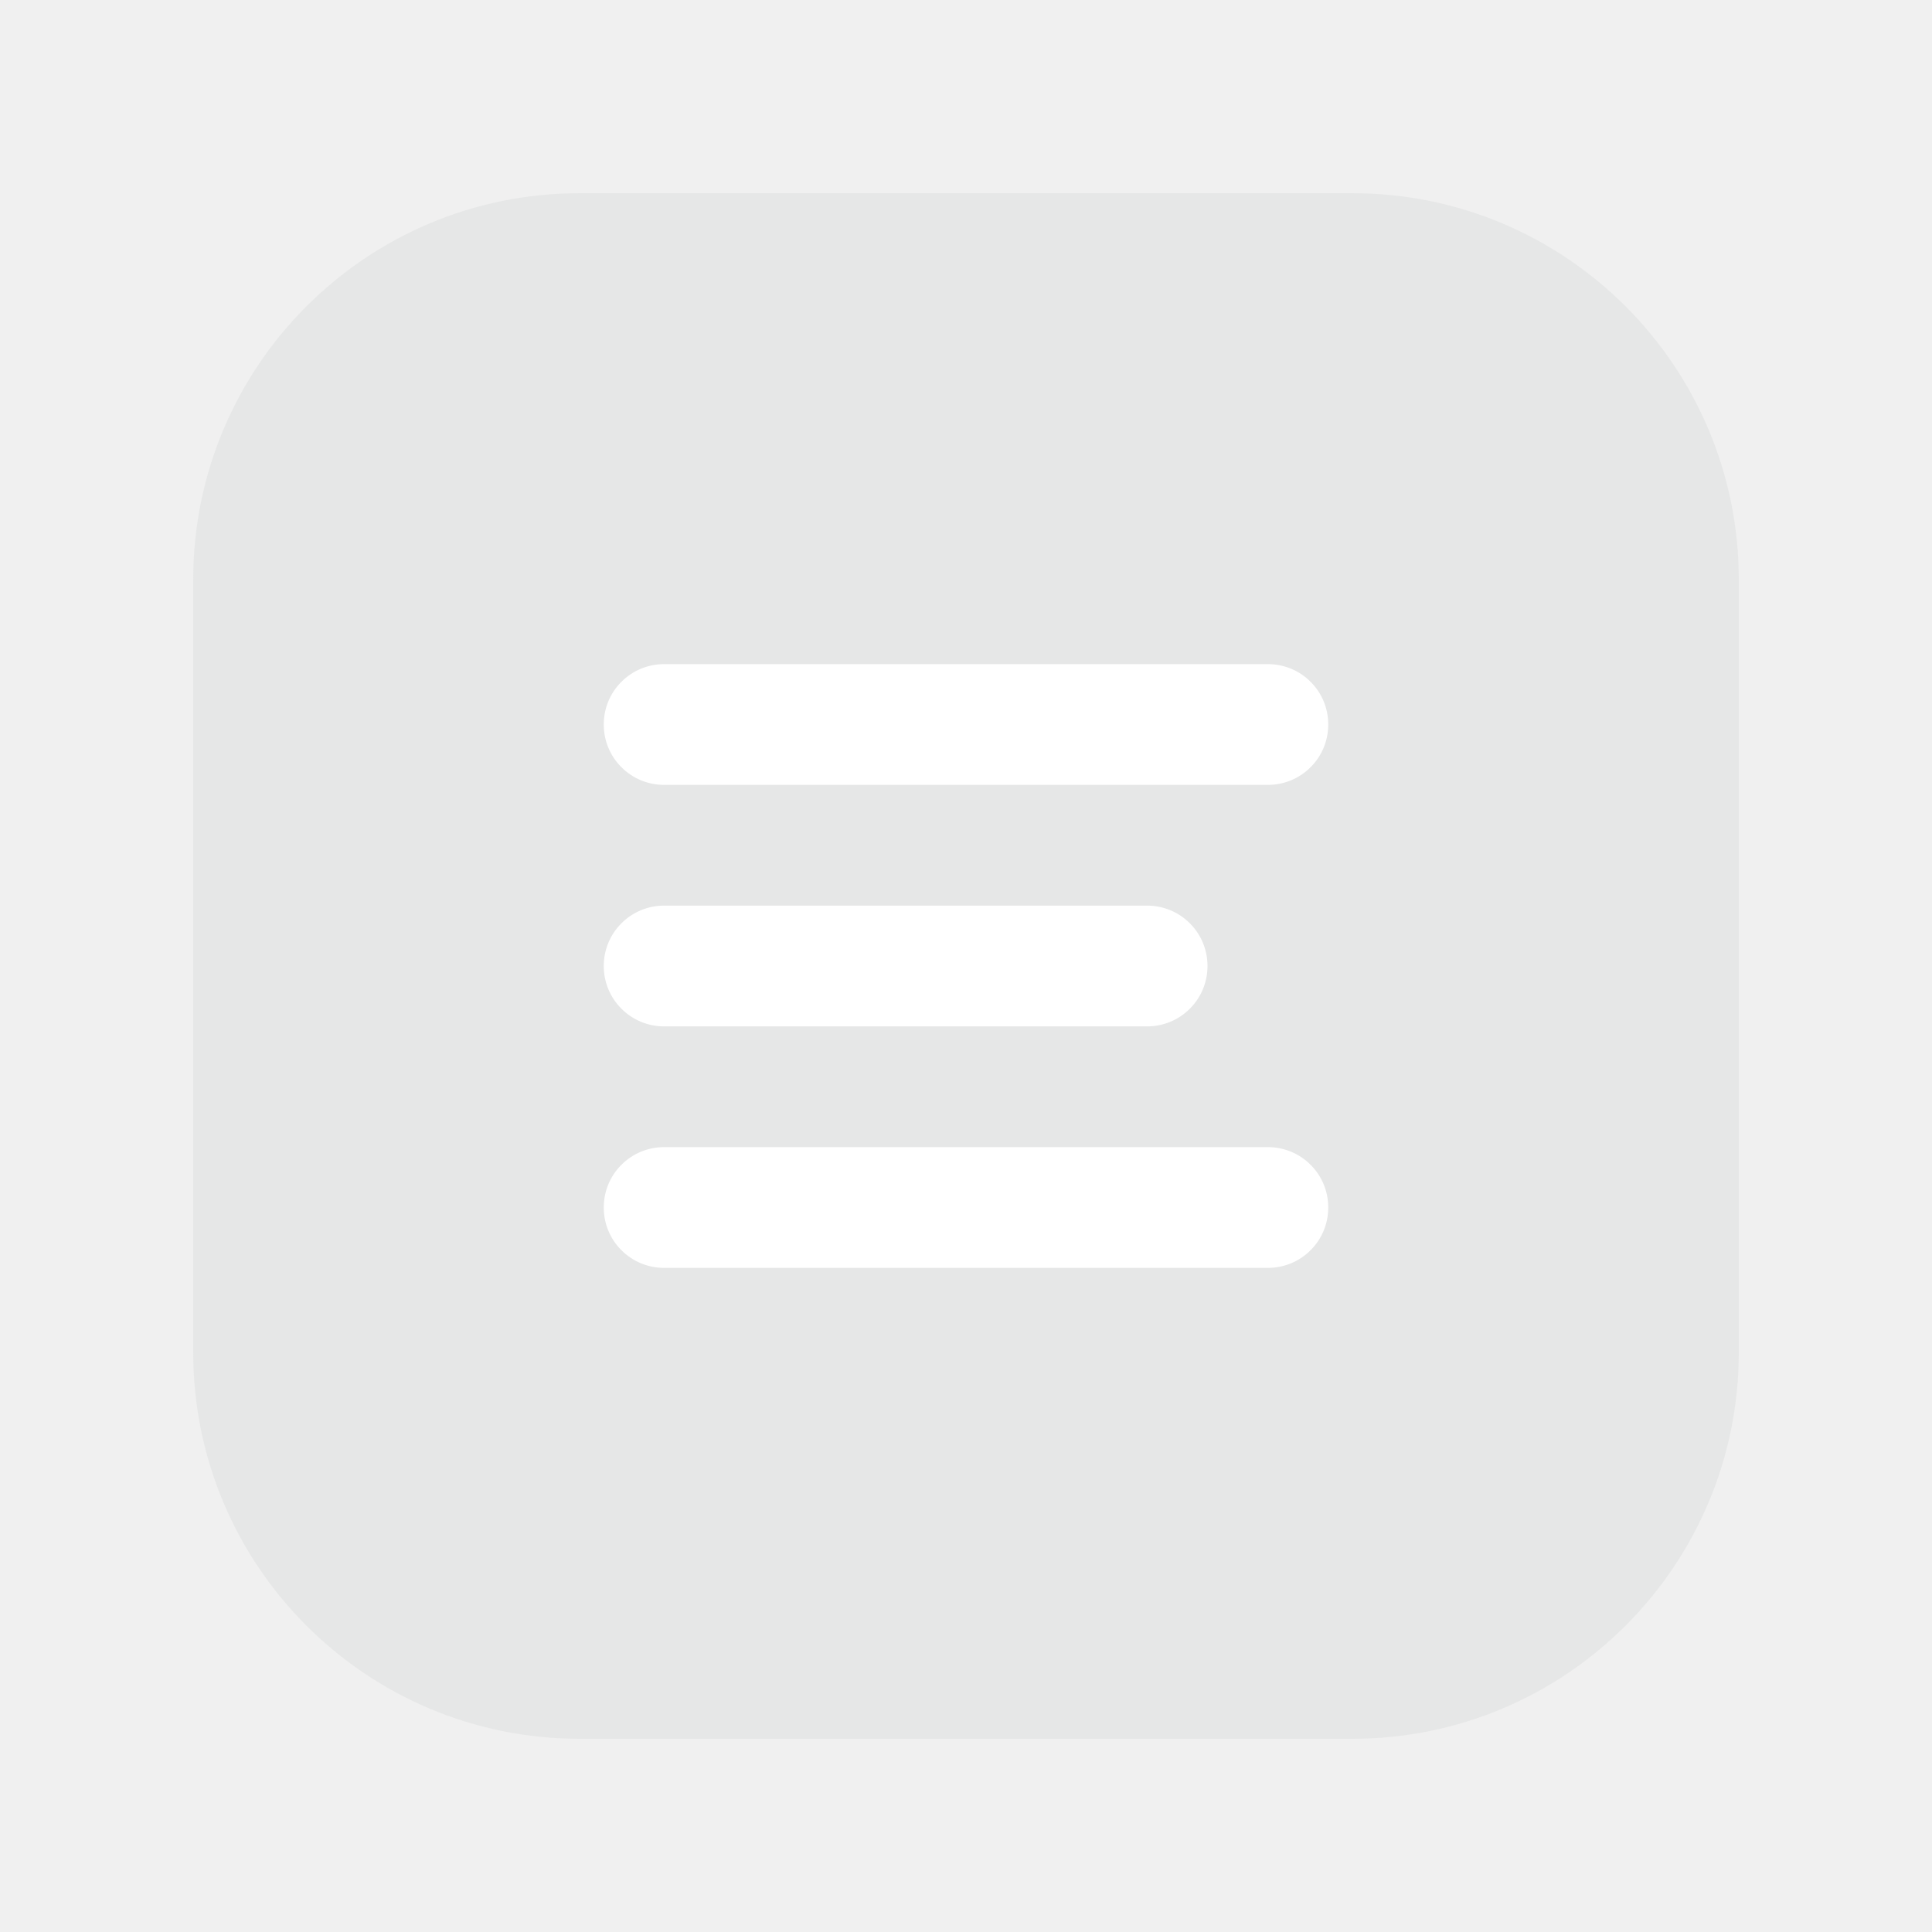
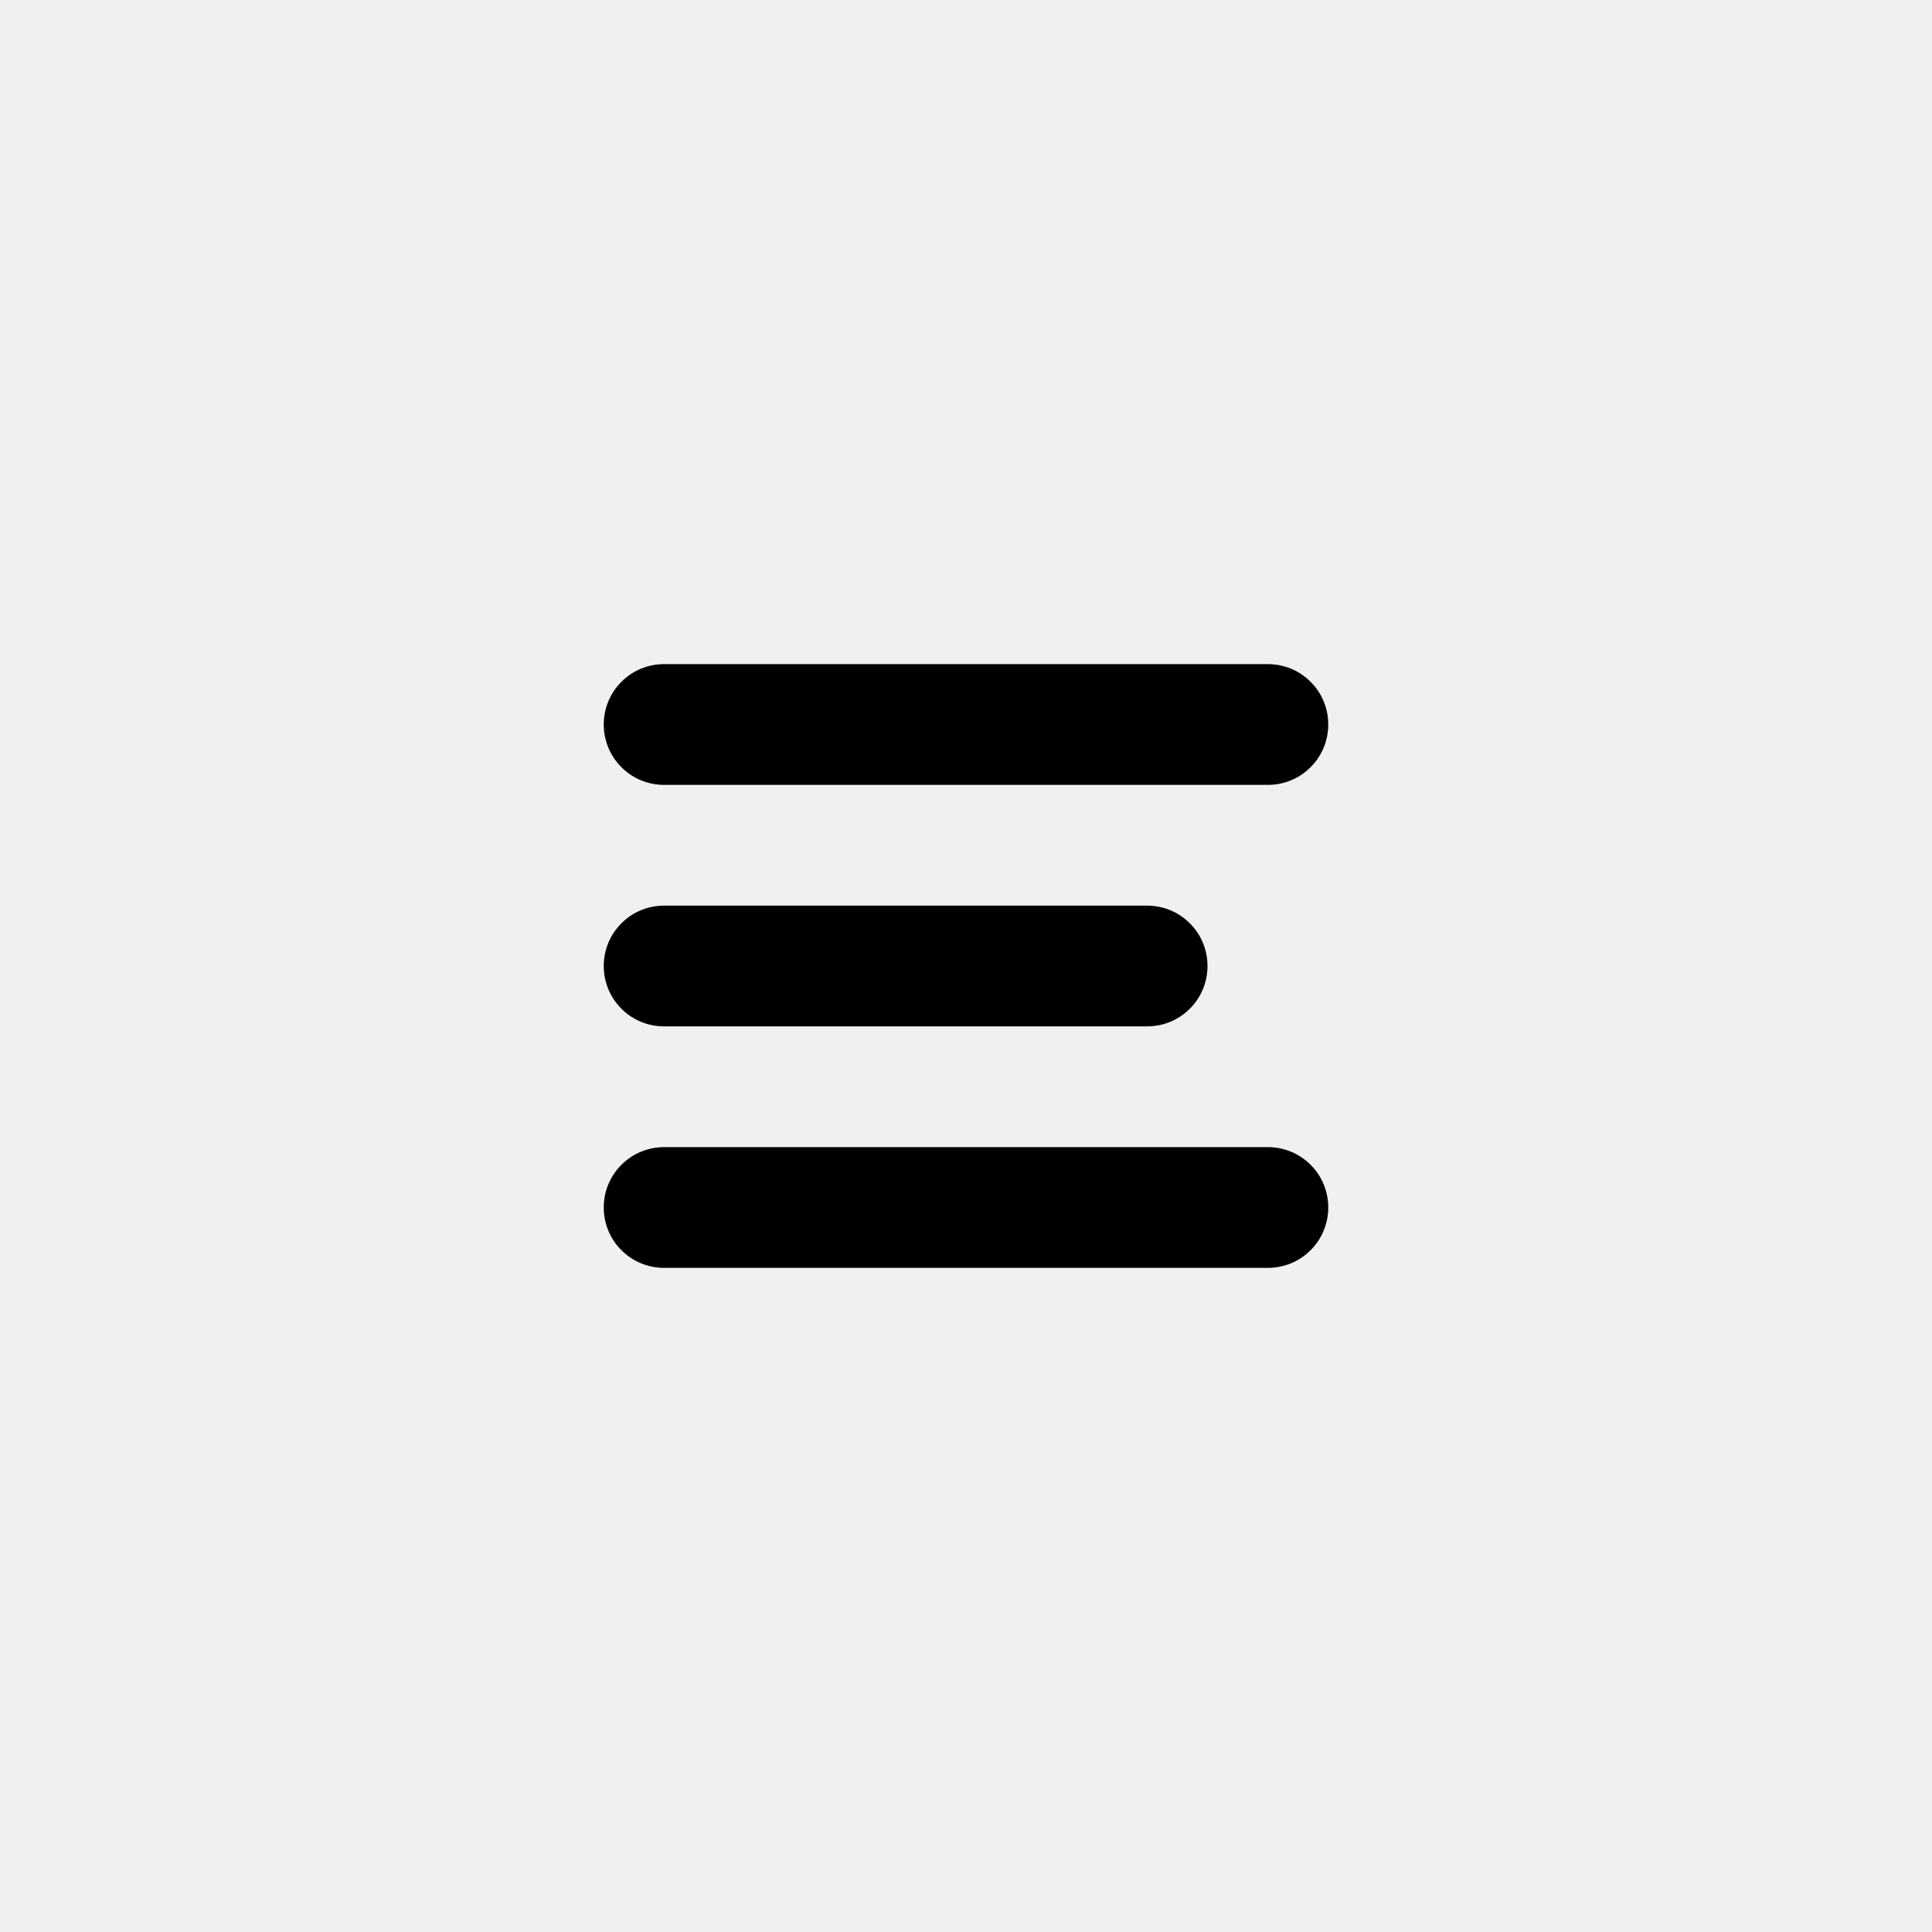
<svg xmlns="http://www.w3.org/2000/svg" width="20" height="20" viewBox="0 0 20 20" fill="none">
-   <rect x="2" y="2" width="16" height="16" rx="4" fill="#AEB8B8" fill-opacity="0.15" />
-   <path d="M13.125 11.875C13.291 11.875 13.45 11.94 13.567 12.058C13.685 12.175 13.75 12.334 13.75 12.5C13.75 12.666 13.685 12.825 13.567 12.942C13.45 13.06 13.291 13.125 13.125 13.125H6.875C6.709 13.125 6.55 13.06 6.433 12.942C6.315 12.825 6.25 12.666 6.25 12.5C6.25 12.334 6.315 12.175 6.433 12.058C6.55 11.94 6.709 11.875 6.875 11.875H13.125ZM11.875 9.375C12.041 9.375 12.2 9.44 12.317 9.558C12.435 9.675 12.5 9.834 12.5 10C12.5 10.166 12.435 10.325 12.317 10.442C12.2 10.56 12.041 10.625 11.875 10.625H6.875C6.709 10.625 6.55 10.56 6.433 10.442C6.315 10.325 6.25 10.166 6.25 10C6.25 9.834 6.315 9.675 6.433 9.558C6.55 9.44 6.709 9.375 6.875 9.375H11.875ZM13.125 6.875C13.291 6.875 13.45 6.94 13.567 7.058C13.685 7.175 13.75 7.334 13.75 7.5C13.75 7.666 13.685 7.825 13.567 7.942C13.45 8.06 13.291 8.125 13.125 8.125H6.875C6.709 8.125 6.55 8.06 6.433 7.942C6.315 7.825 6.25 7.666 6.25 7.5C6.25 7.334 6.315 7.175 6.433 7.058C6.55 6.94 6.709 6.875 6.875 6.875H13.125Z" fill="white" />
+   <path d="M13.125 11.875C13.291 11.875 13.45 11.94 13.567 12.058C13.685 12.175 13.75 12.334 13.75 12.5C13.75 12.666 13.685 12.825 13.567 12.942C13.45 13.06 13.291 13.125 13.125 13.125H6.875C6.709 13.125 6.55 13.06 6.433 12.942C6.315 12.825 6.25 12.666 6.25 12.5C6.25 12.334 6.315 12.175 6.433 12.058C6.55 11.94 6.709 11.875 6.875 11.875H13.125ZM11.875 9.375C12.041 9.375 12.2 9.44 12.317 9.558C12.435 9.675 12.5 9.834 12.5 10C12.5 10.166 12.435 10.325 12.317 10.442C12.2 10.56 12.041 10.625 11.875 10.625H6.875C6.709 10.625 6.55 10.56 6.433 10.442C6.315 10.325 6.25 10.166 6.25 10C6.25 9.834 6.315 9.675 6.433 9.558C6.55 9.44 6.709 9.375 6.875 9.375H11.875ZM13.125 6.875C13.291 6.875 13.45 6.94 13.567 7.058C13.685 7.175 13.75 7.334 13.75 7.5C13.75 7.666 13.685 7.825 13.567 7.942C13.45 8.06 13.291 8.125 13.125 8.125H6.875C6.709 8.125 6.55 8.06 6.433 7.942C6.315 7.825 6.25 7.666 6.25 7.5C6.25 7.334 6.315 7.175 6.433 7.058C6.55 6.94 6.709 6.875 6.875 6.875H13.125Z" fill="currentColor" />
</svg>
